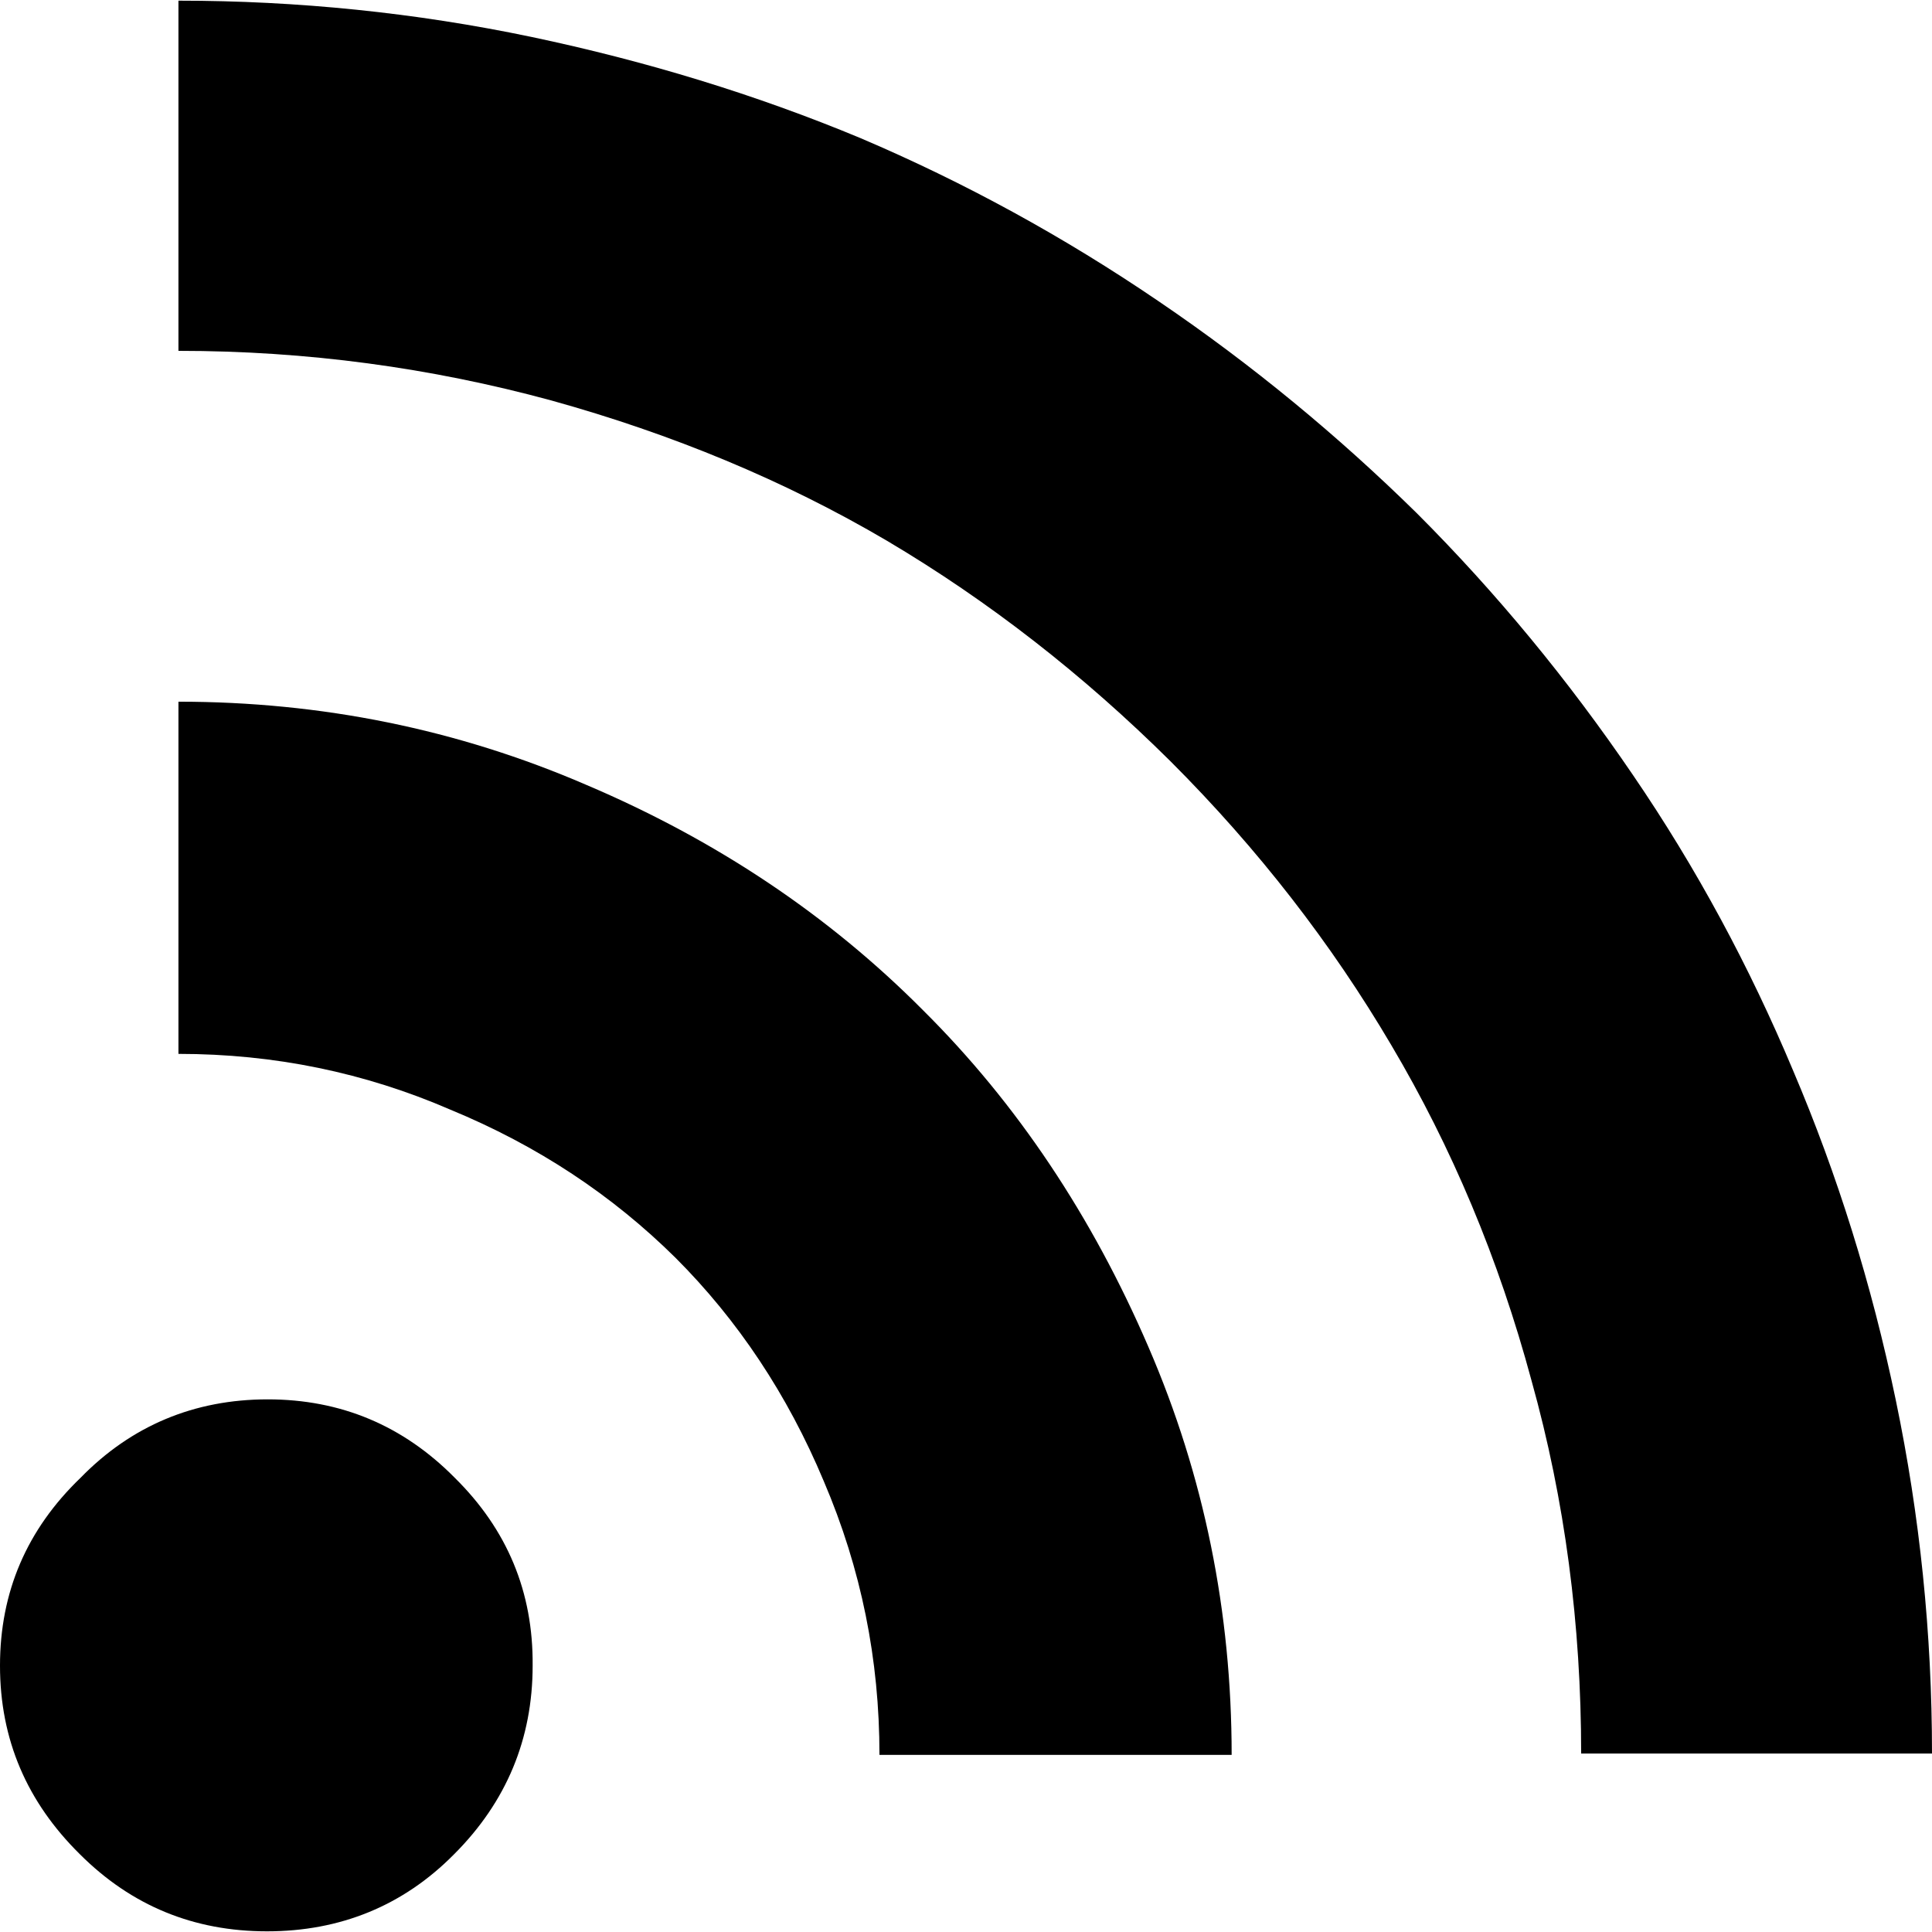
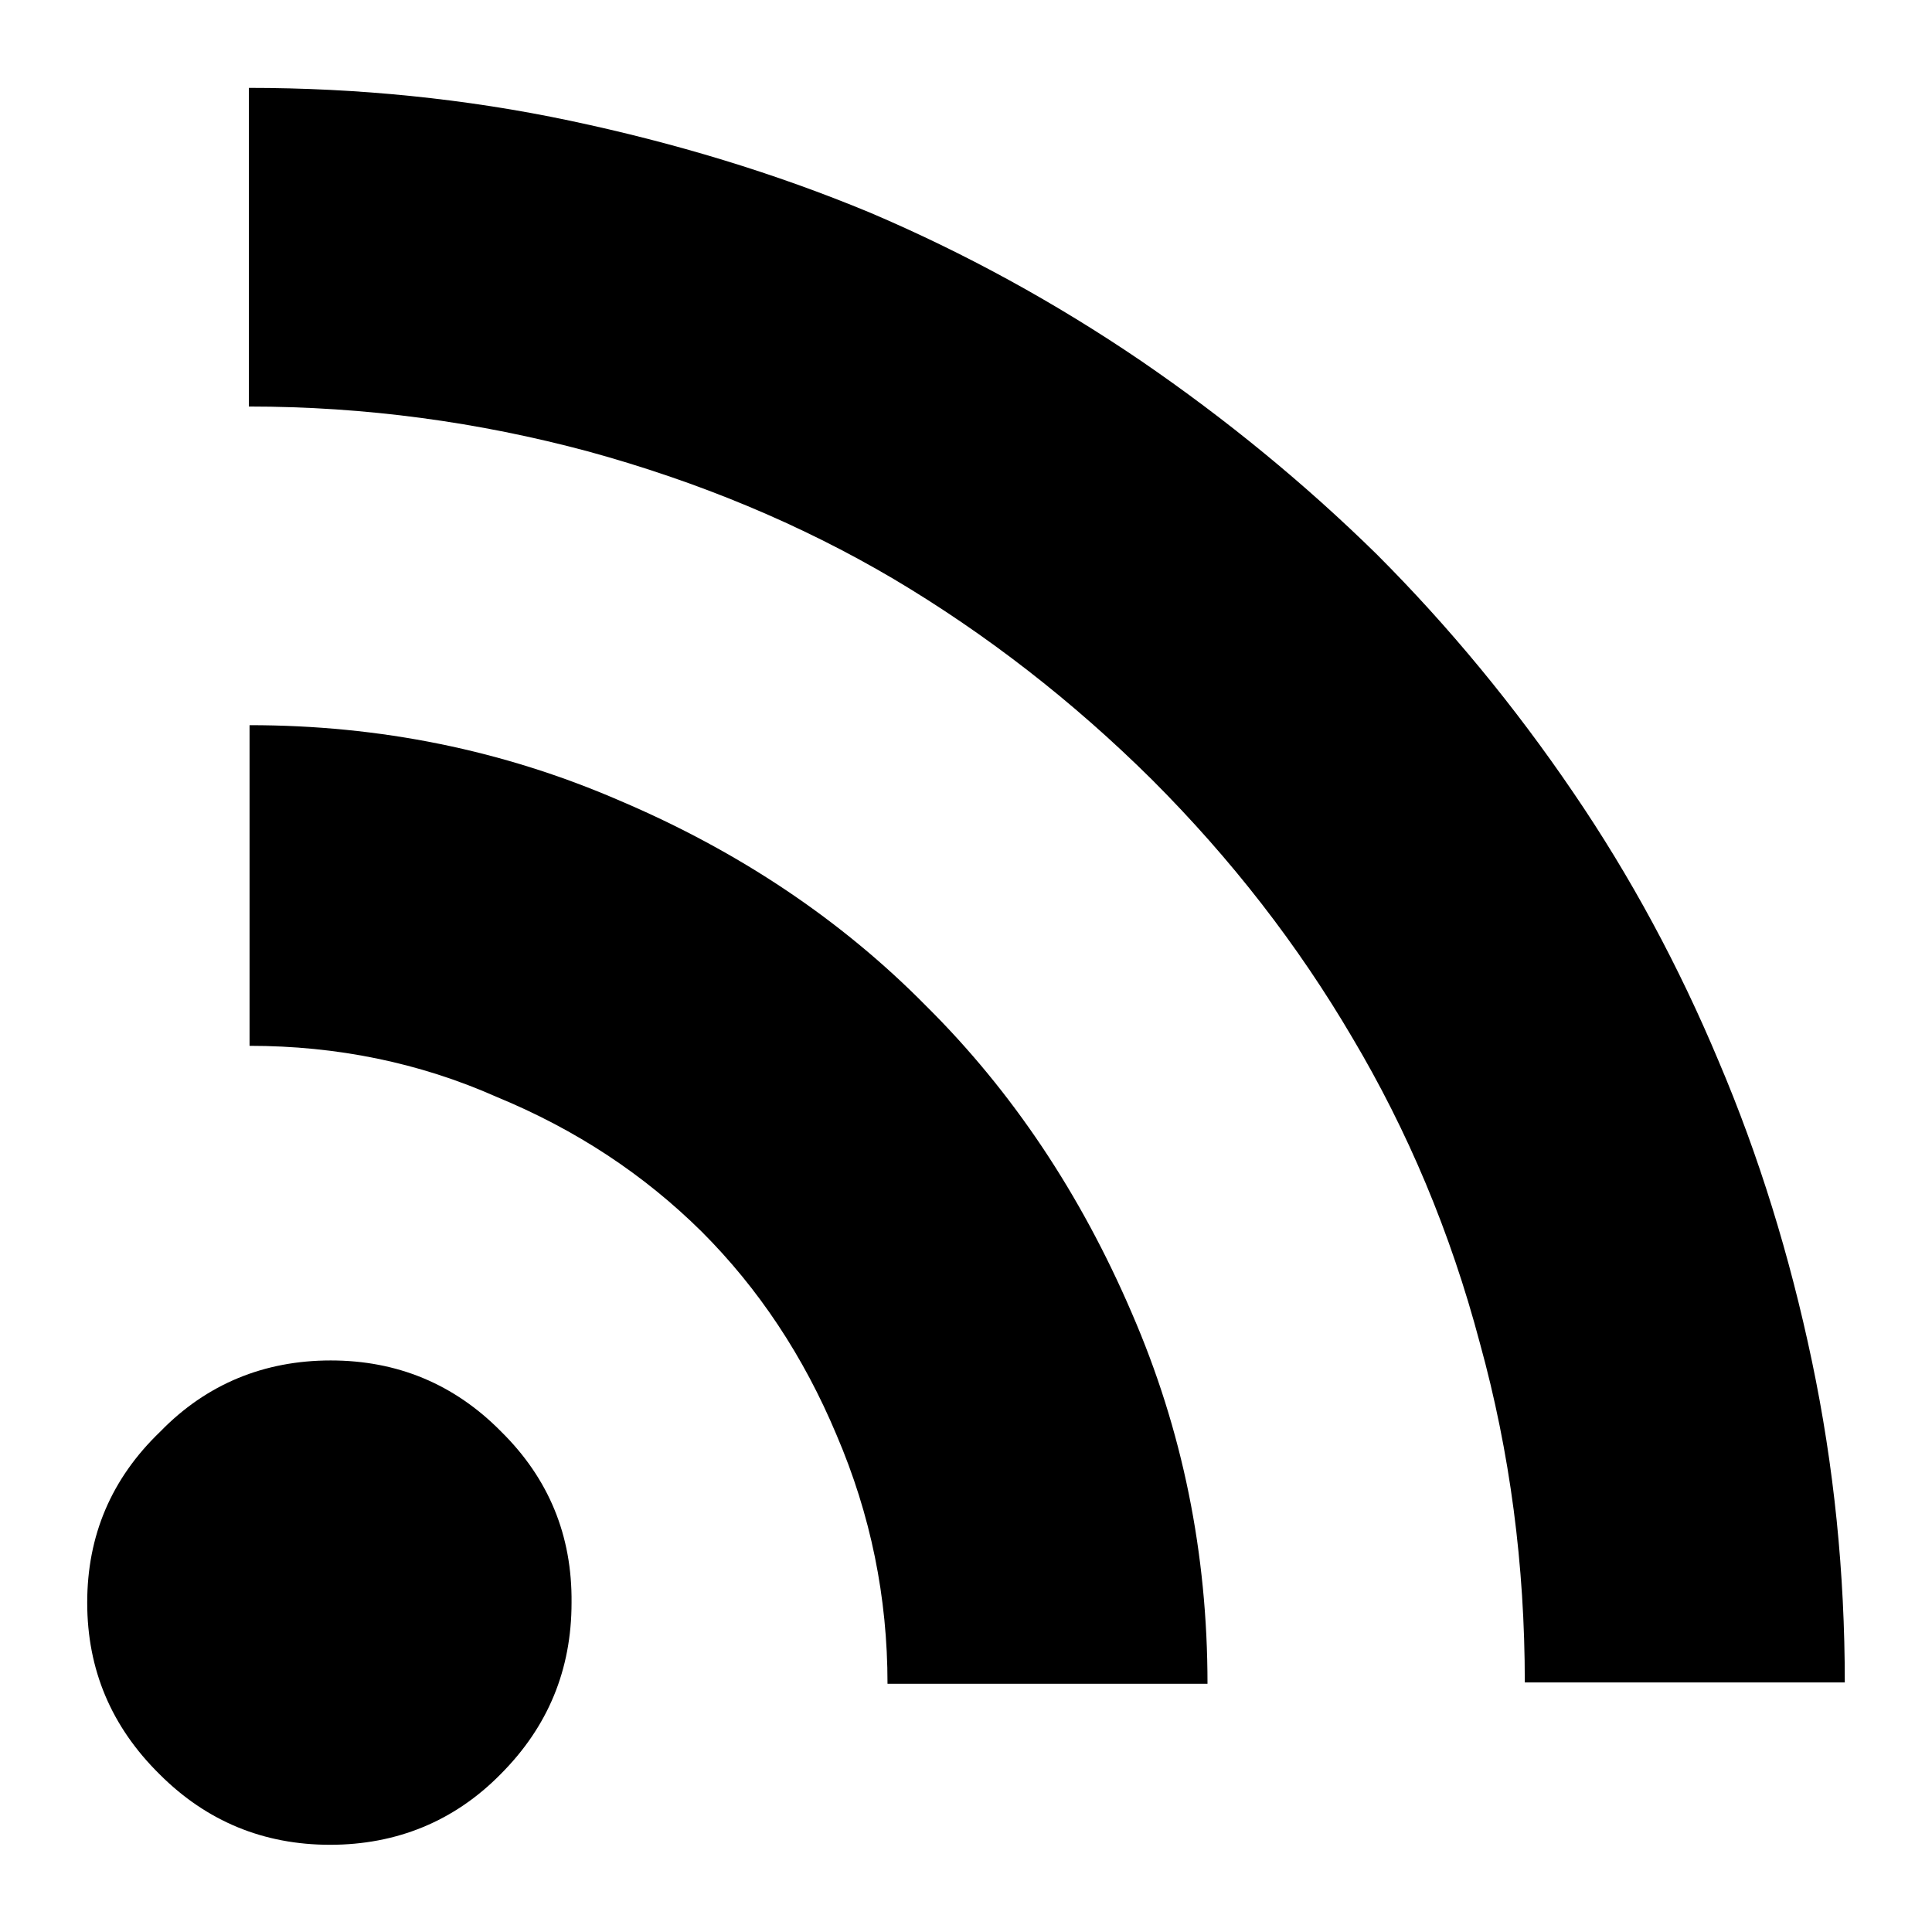
- <svg xmlns="http://www.w3.org/2000/svg" viewBox="0 0 288 288">
-   <path d="m67.8 220.3c-7.7-7.8-17-11.7-27.9-11.7s-20.3 3.9-27.9 11.7c-8 7.7-12 17-12 28s4 20.3 11.9 28.1c7.7 7.7 17 11.5 27.9 11.5s20.3-3.8 27.9-11.5c7.8-7.8 11.7-17.2 11.7-28.1.1-11-3.8-20.3-11.6-28m19.6-103.3c-19.2-8.3-39.5-12.4-60.8-12.4v52.5c14.3 0 27.8 2.8 40.5 8.3 13.1 5.4 24.2 12.8 33.6 22.1 9.3 9.3 16.7 20.4 22.1 33.3 5.6 13.1 8.3 26.6 8.3 40.8h52.5c0-21.3-4.1-41.6-12.4-60.8-8.4-19.5-19.6-36.3-33.6-50.2-14.1-14.2-30.9-25.4-50.2-33.6" />
-   <path d="m172.7 44.9c-14.1-9.6-28.9-17.7-44.4-24.3-15.6-6.5-32-11.5-49.1-15.1-17.2-3.6-34.8-5.4-52.6-5.4v52.2c19.1 0 37.6 2.5 55.6 7.4 18 5 34.7 11.9 50 20.9 15.2 9 29.3 20 42.3 32.9 13.1 13.1 24 27.2 32.9 42.3 9 15.2 16 31.8 20.9 50 5 17.9 7.4 36.4 7.4 55.6h52.3c0-17.9-1.8-35.4-5.4-52.7s-8.7-33.6-15.3-49.1c-6.5-15.5-14.4-30.2-23.9-44.1-9.6-14.1-20.3-27.1-32.2-39-11.7-11.5-24.5-22.1-38.5-31.6" />
+ <svg xmlns="http://www.w3.org/2000/svg" enable-background="new 0 0 288 288" viewBox="0 0 288 288">
+   <path d="m74.7 213.4c-7-7.1-15.5-10.6-25.4-10.6s-18.5 3.5-25.4 10.6c-7.3 7-10.9 15.5-10.9 25.5s3.6 18.5 10.8 25.6c7 7 15.5 10.5 25.4 10.5s18.5-3.5 25.4-10.5c7.1-7.1 10.6-15.6 10.6-25.6.1-10-3.4-18.5-10.5-25.5m17.8-94c-17.5-7.6-35.9-11.3-55.3-11.3v47.8c13 0 25.3 2.5 36.8 7.6 11.9 4.9 22 11.6 30.6 20.1 8.5 8.5 15.2 18.6 20.1 30.3 5.1 11.9 7.6 24.2 7.6 37.1h47.7c0-19.4-3.7-37.8-11.3-55.3-7.6-17.7-17.8-33-30.6-45.7-12.7-12.9-28-23.1-45.6-30.6" />
+   <path d="m170.1 53.8c-12.8-8.7-26.3-16.1-40.4-22.1-14.2-5.9-29.1-10.4-44.7-13.7s-31.7-4.9-47.9-4.9v47.5c17.4 0 34.2 2.3 50.6 6.7 16.4 4.5 31.6 10.8 45.5 19 13.8 8.2 26.7 18.2 38.5 29.9 11.9 11.9 21.8 24.7 29.9 38.5 8.2 13.8 14.6 28.9 19 45.5 4.5 16.3 6.7 33.1 6.7 50.6h47.7c0-16.3-1.6-32.2-4.9-47.9s-7.9-30.6-13.9-44.7c-5.9-14.1-13.1-27.5-21.7-40.1-8.7-12.8-18.5-24.7-29.3-35.5-10.7-10.5-22.4-20.1-35.1-28.8" />
</svg>
